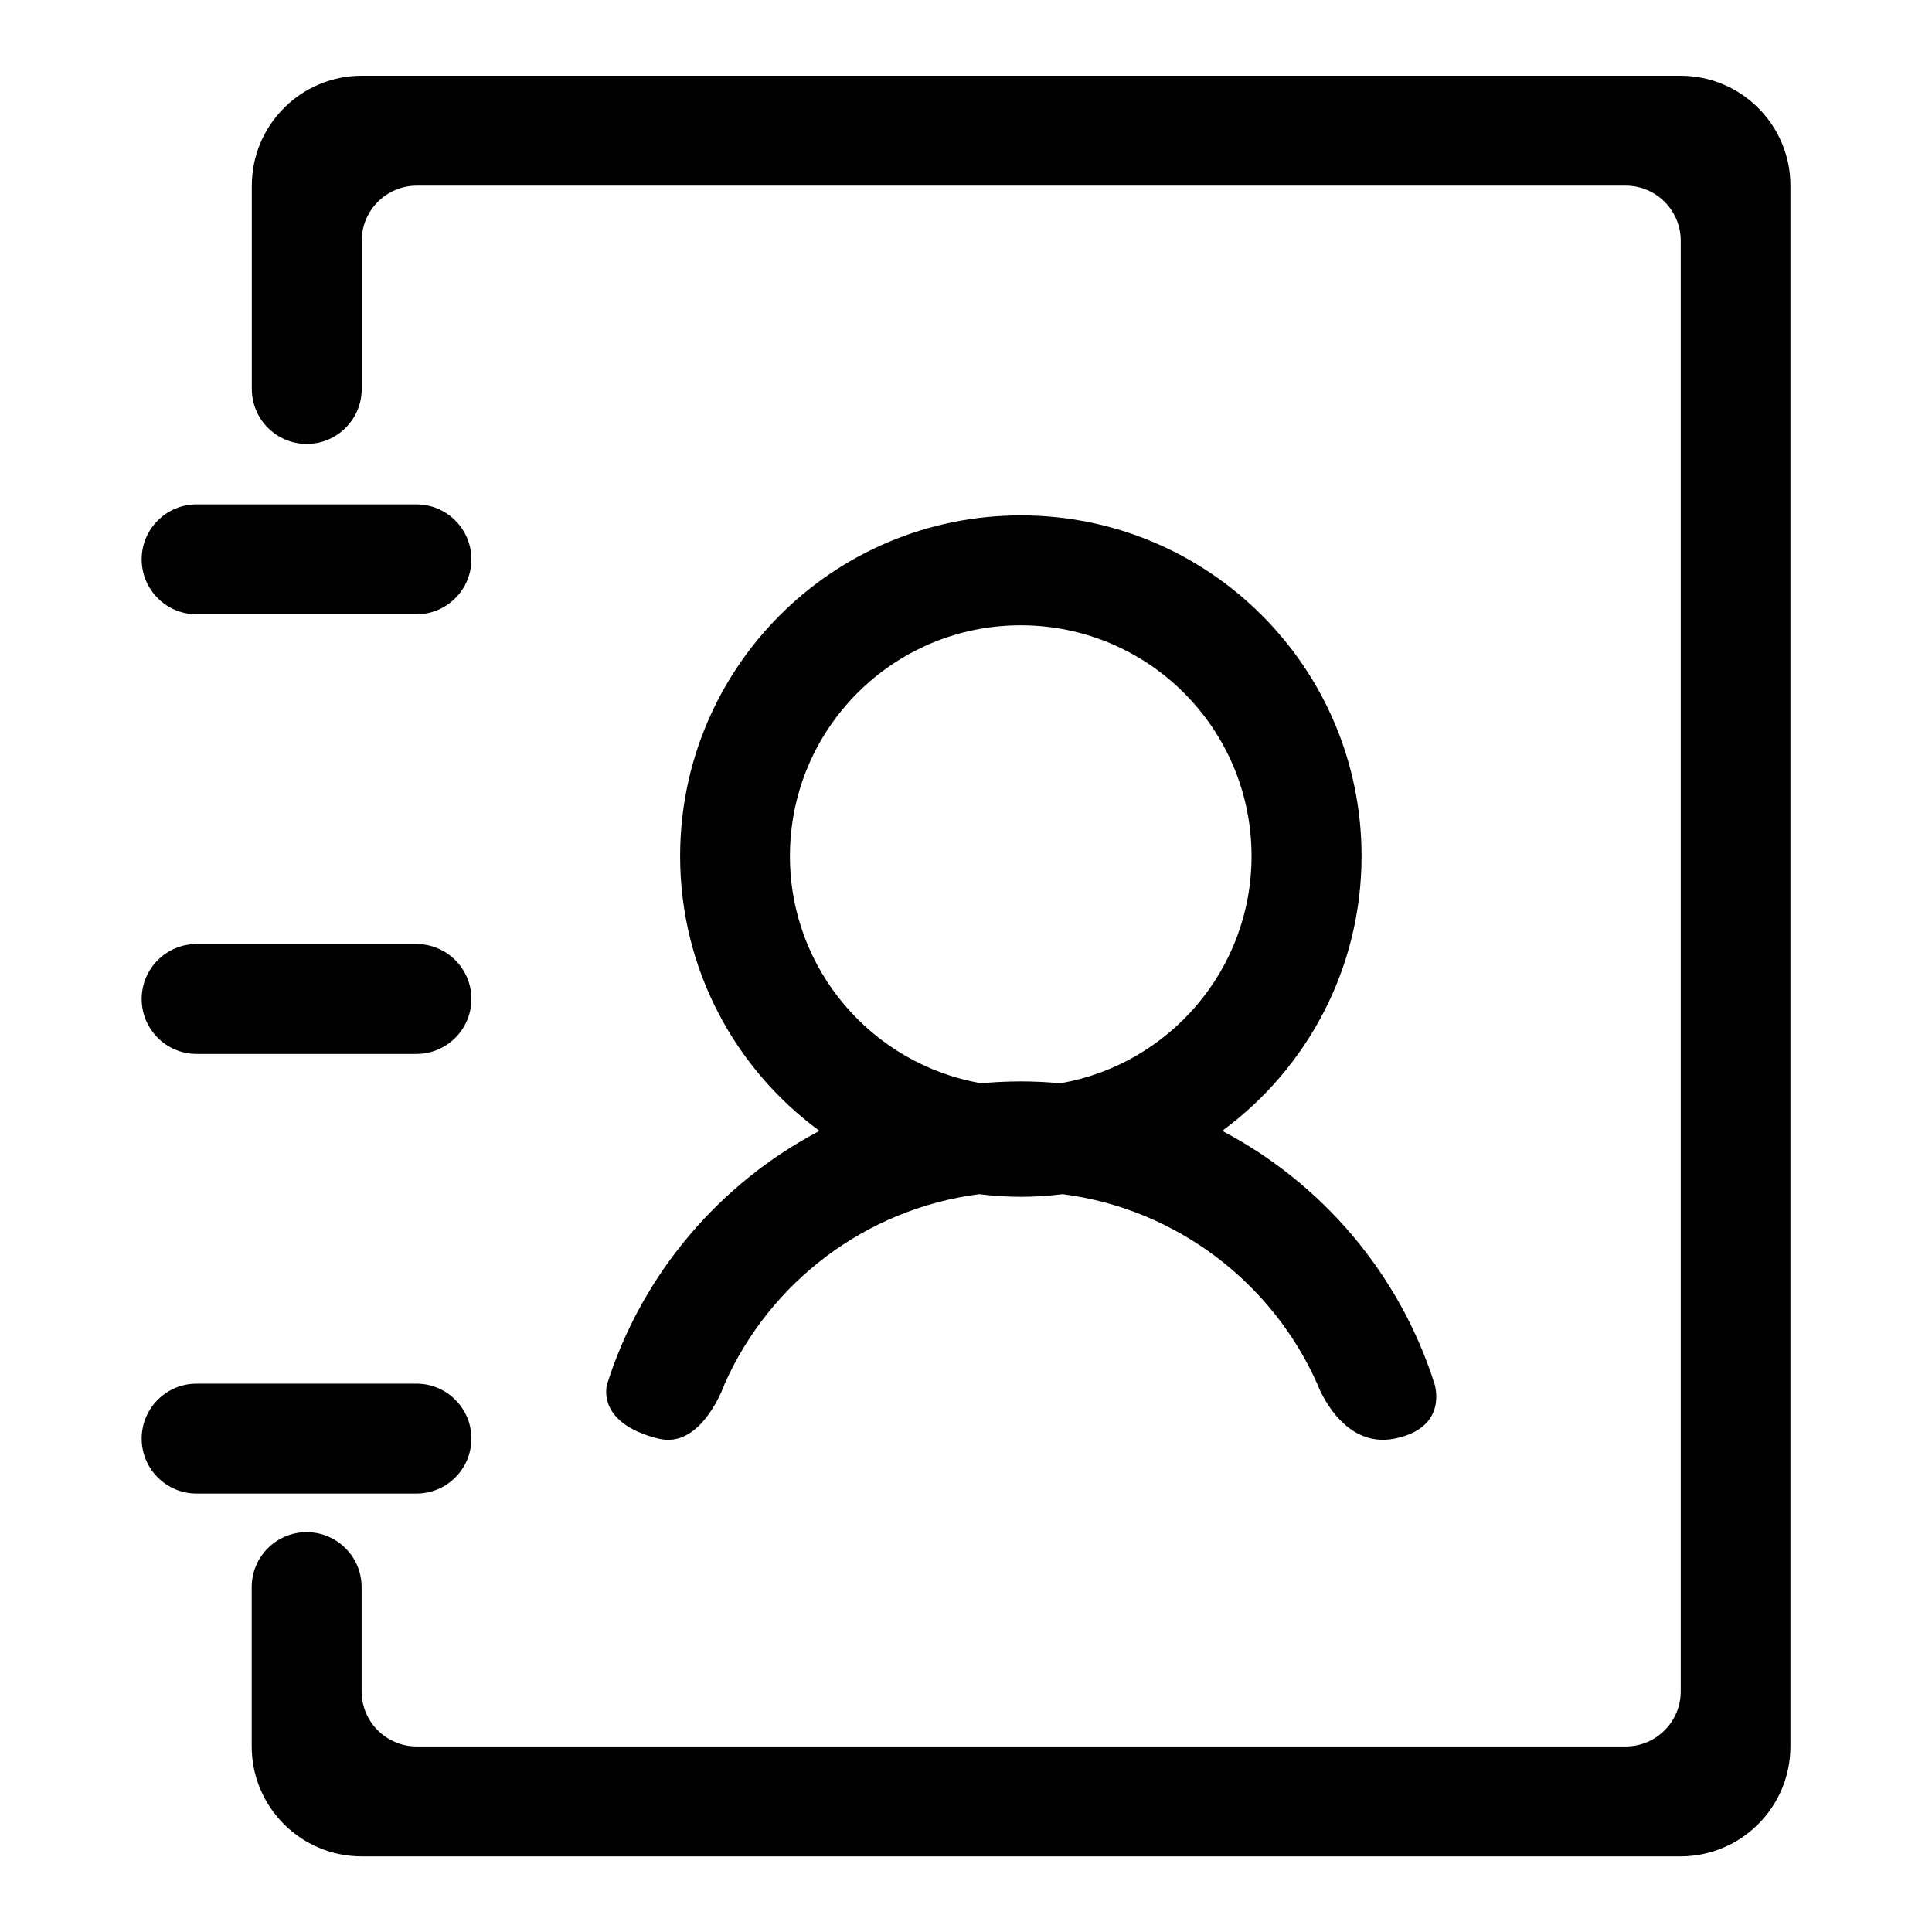
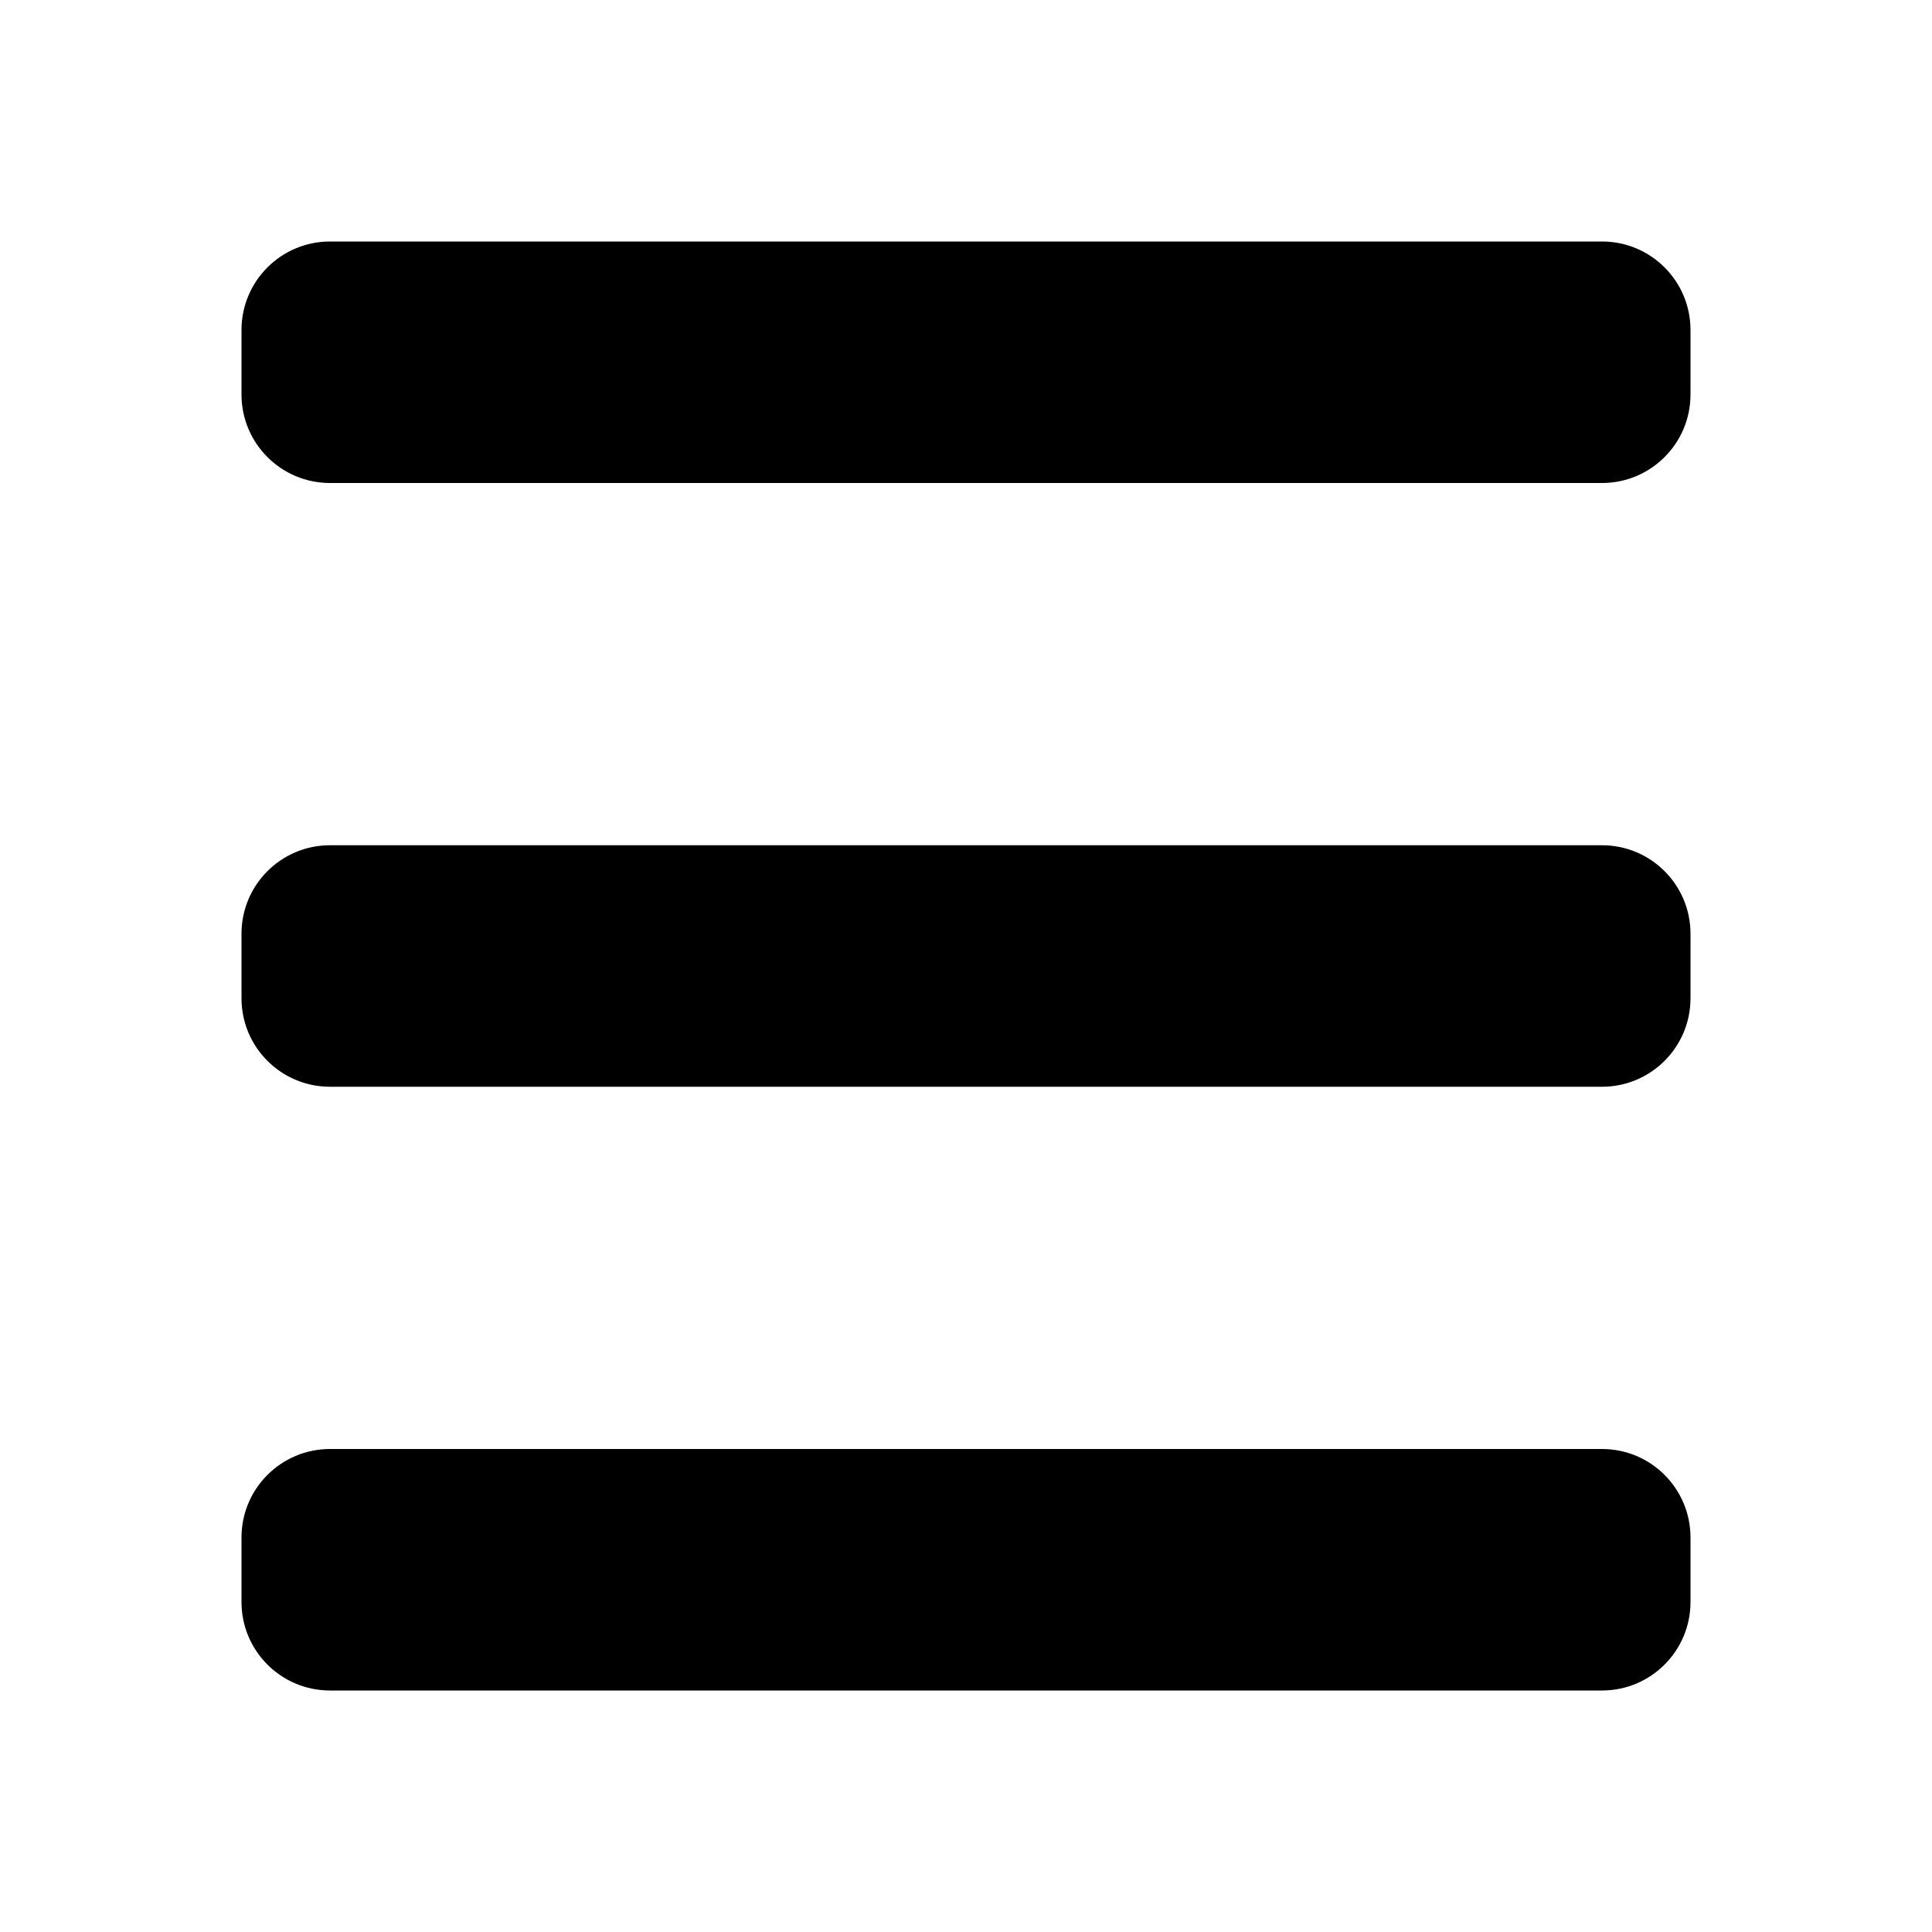
- <svg xmlns="http://www.w3.org/2000/svg" t="1628481532680" class="icon" viewBox="0 0 1024 1024" version="1.1" p-id="1092" width="128" height="128">
-   <path d="M890.652 40.141H191.777c-32.215 0-58.312 26.098-58.312 58.312V206.165c0 16.078 13.049 29.127 29.127 29.127s29.127-13.049 29.127-29.127V127.58c0-16.078 13.049-29.185 29.185-29.185h640.738c16.078 0 29.185 13.049 29.185 29.185V896.478c0 16.078-13.049 29.185-29.185 29.185h-640.796c-16.078 0-29.185-13.049-29.185-29.185v-55.283c0-16.078-13.049-29.127-29.127-29.127s-29.127 13.049-29.127 29.127V925.605c0 32.215 26.098 58.312 58.312 58.312H890.652c32.215 0 58.312-26.098 58.312-58.312V98.453C949.023 66.239 922.867 40.141 890.652 40.141z" p-id="1093" />
-   <path d="M220.729 325.586H104.22c-16.078 0-29.127-13.049-29.127-29.127s13.049-29.127 29.127-29.127h116.508c16.078 0 29.127 13.049 29.127 29.127s-13.049 29.127-29.127 29.127zM220.729 558.603H104.22c-16.078 0-29.127-13.049-29.127-29.127s13.049-29.127 29.127-29.127h116.508c16.078 0 29.127 13.049 29.127 29.127s-13.049 29.127-29.127 29.127zM220.729 791.62H104.22c-16.078 0-29.127-13.049-29.127-29.127s13.049-29.127 29.127-29.127h116.508c16.078 0 29.127 13.049 29.127 29.127s-13.049 29.127-29.127 29.127zM760.279 733.366c-18.467-58.021-59.361-106.081-112.489-133.985 44.739-32.855 73.866-85.867 73.866-145.636 0-99.731-80.857-180.588-180.588-180.588s-180.588 80.857-180.588 180.588c0 59.769 29.069 112.78 73.866 145.636-53.128 27.904-94.022 75.964-112.489 133.985 0 0-6.874 20.622 27.03 29.127 23.302 5.825 35.244-29.127 35.244-29.127 23.884-53.594 74.449-92.624 134.859-100.43 7.282 0.874 14.622 1.398 22.137 1.398s14.855-0.524 22.137-1.398c60.351 7.806 110.916 46.836 134.859 100.43 0 0 12.525 34.836 41.069 29.127 29.011-5.825 21.088-29.127 21.088-29.127zM418.677 453.746c0-67.575 54.759-122.334 122.334-122.334s122.334 54.759 122.334 122.334c0 60.351-43.807 110.392-101.304 120.411-6.932-0.641-13.923-0.99-21.03-0.99s-14.098 0.35-21.03 0.99C462.484 564.138 418.677 514.097 418.677 453.746z" p-id="1094" />
+ <svg xmlns="http://www.w3.org/2000/svg" t="1659107735983" class="icon" viewBox="0 0 1024 1024" version="1.1" p-id="55433" width="200" height="200">
+   <defs>
+     <style type="text/css">@font-face { font-family: feedback-iconfont; src: url("//at.alicdn.com/t/font_1031158_u69w8yhxdu.woff2?t=1630033759944") format("woff2"), url("//at.alicdn.com/t/font_1031158_u69w8yhxdu.woff?t=1630033759944") format("woff"), url("//at.alicdn.com/t/font_1031158_u69w8yhxdu.ttf?t=1630033759944") format("truetype"); }
+ </style>
+   </defs>
+   <path d="M849.1 128 174.9 128c-25.9 0-46.9 21-46.9 46.9l0 34.2c0 25.9 21 46.9 46.9 46.9l674.2 0c25.9 0 46.9-21 46.9-46.9l0-34.2C896 149 875 128 849.1 128z" p-id="55434" />
+   <path d="M849.1 768 174.9 768c-25.9 0-46.9 21-46.9 46.9l0 34.2c0 25.9 21 46.9 46.9 46.9l674.2 0c25.9 0 46.9-21 46.9-46.9l0-34.2C896 789 875 768 849.1 768z" p-id="55435" />
+   <path d="M849.1 448 174.9 448c-25.9 0-46.9 21-46.9 46.9l0 34.2c0 25.9 21 46.9 46.9 46.9l674.2 0c25.9 0 46.9-21 46.9-46.9l0-34.2C896 469 875 448 849.1 448z" p-id="55436" />
</svg>
